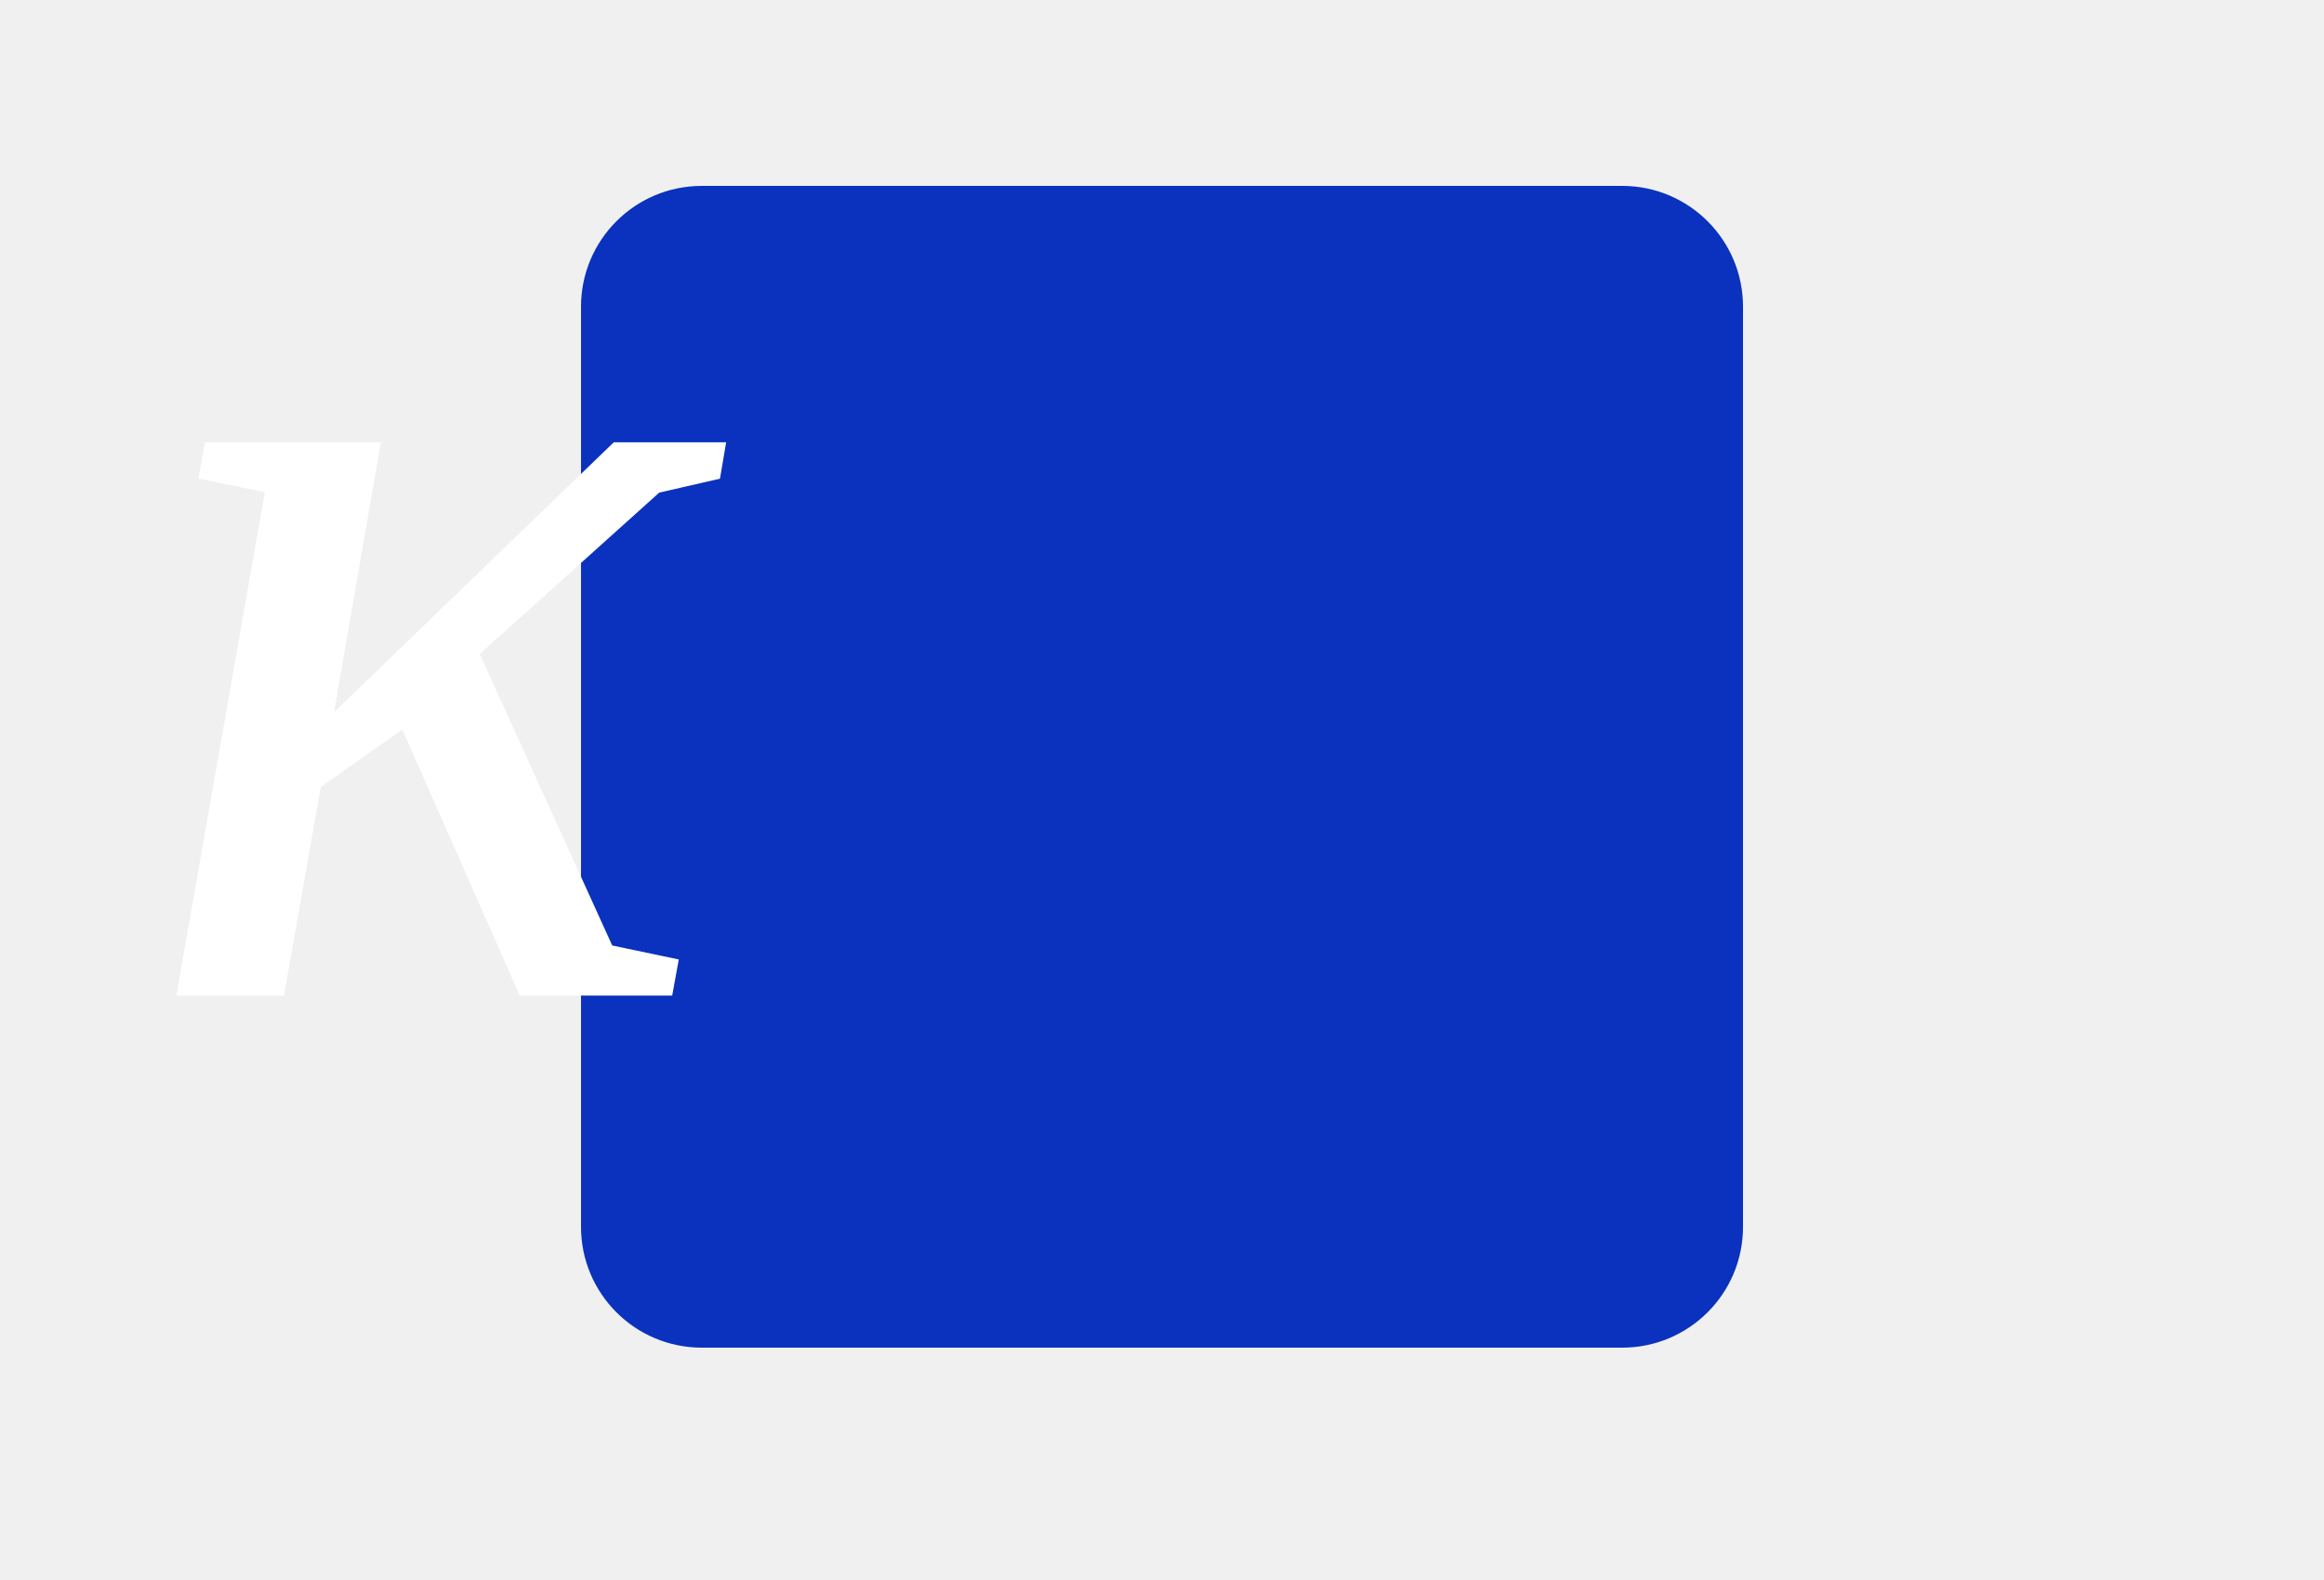
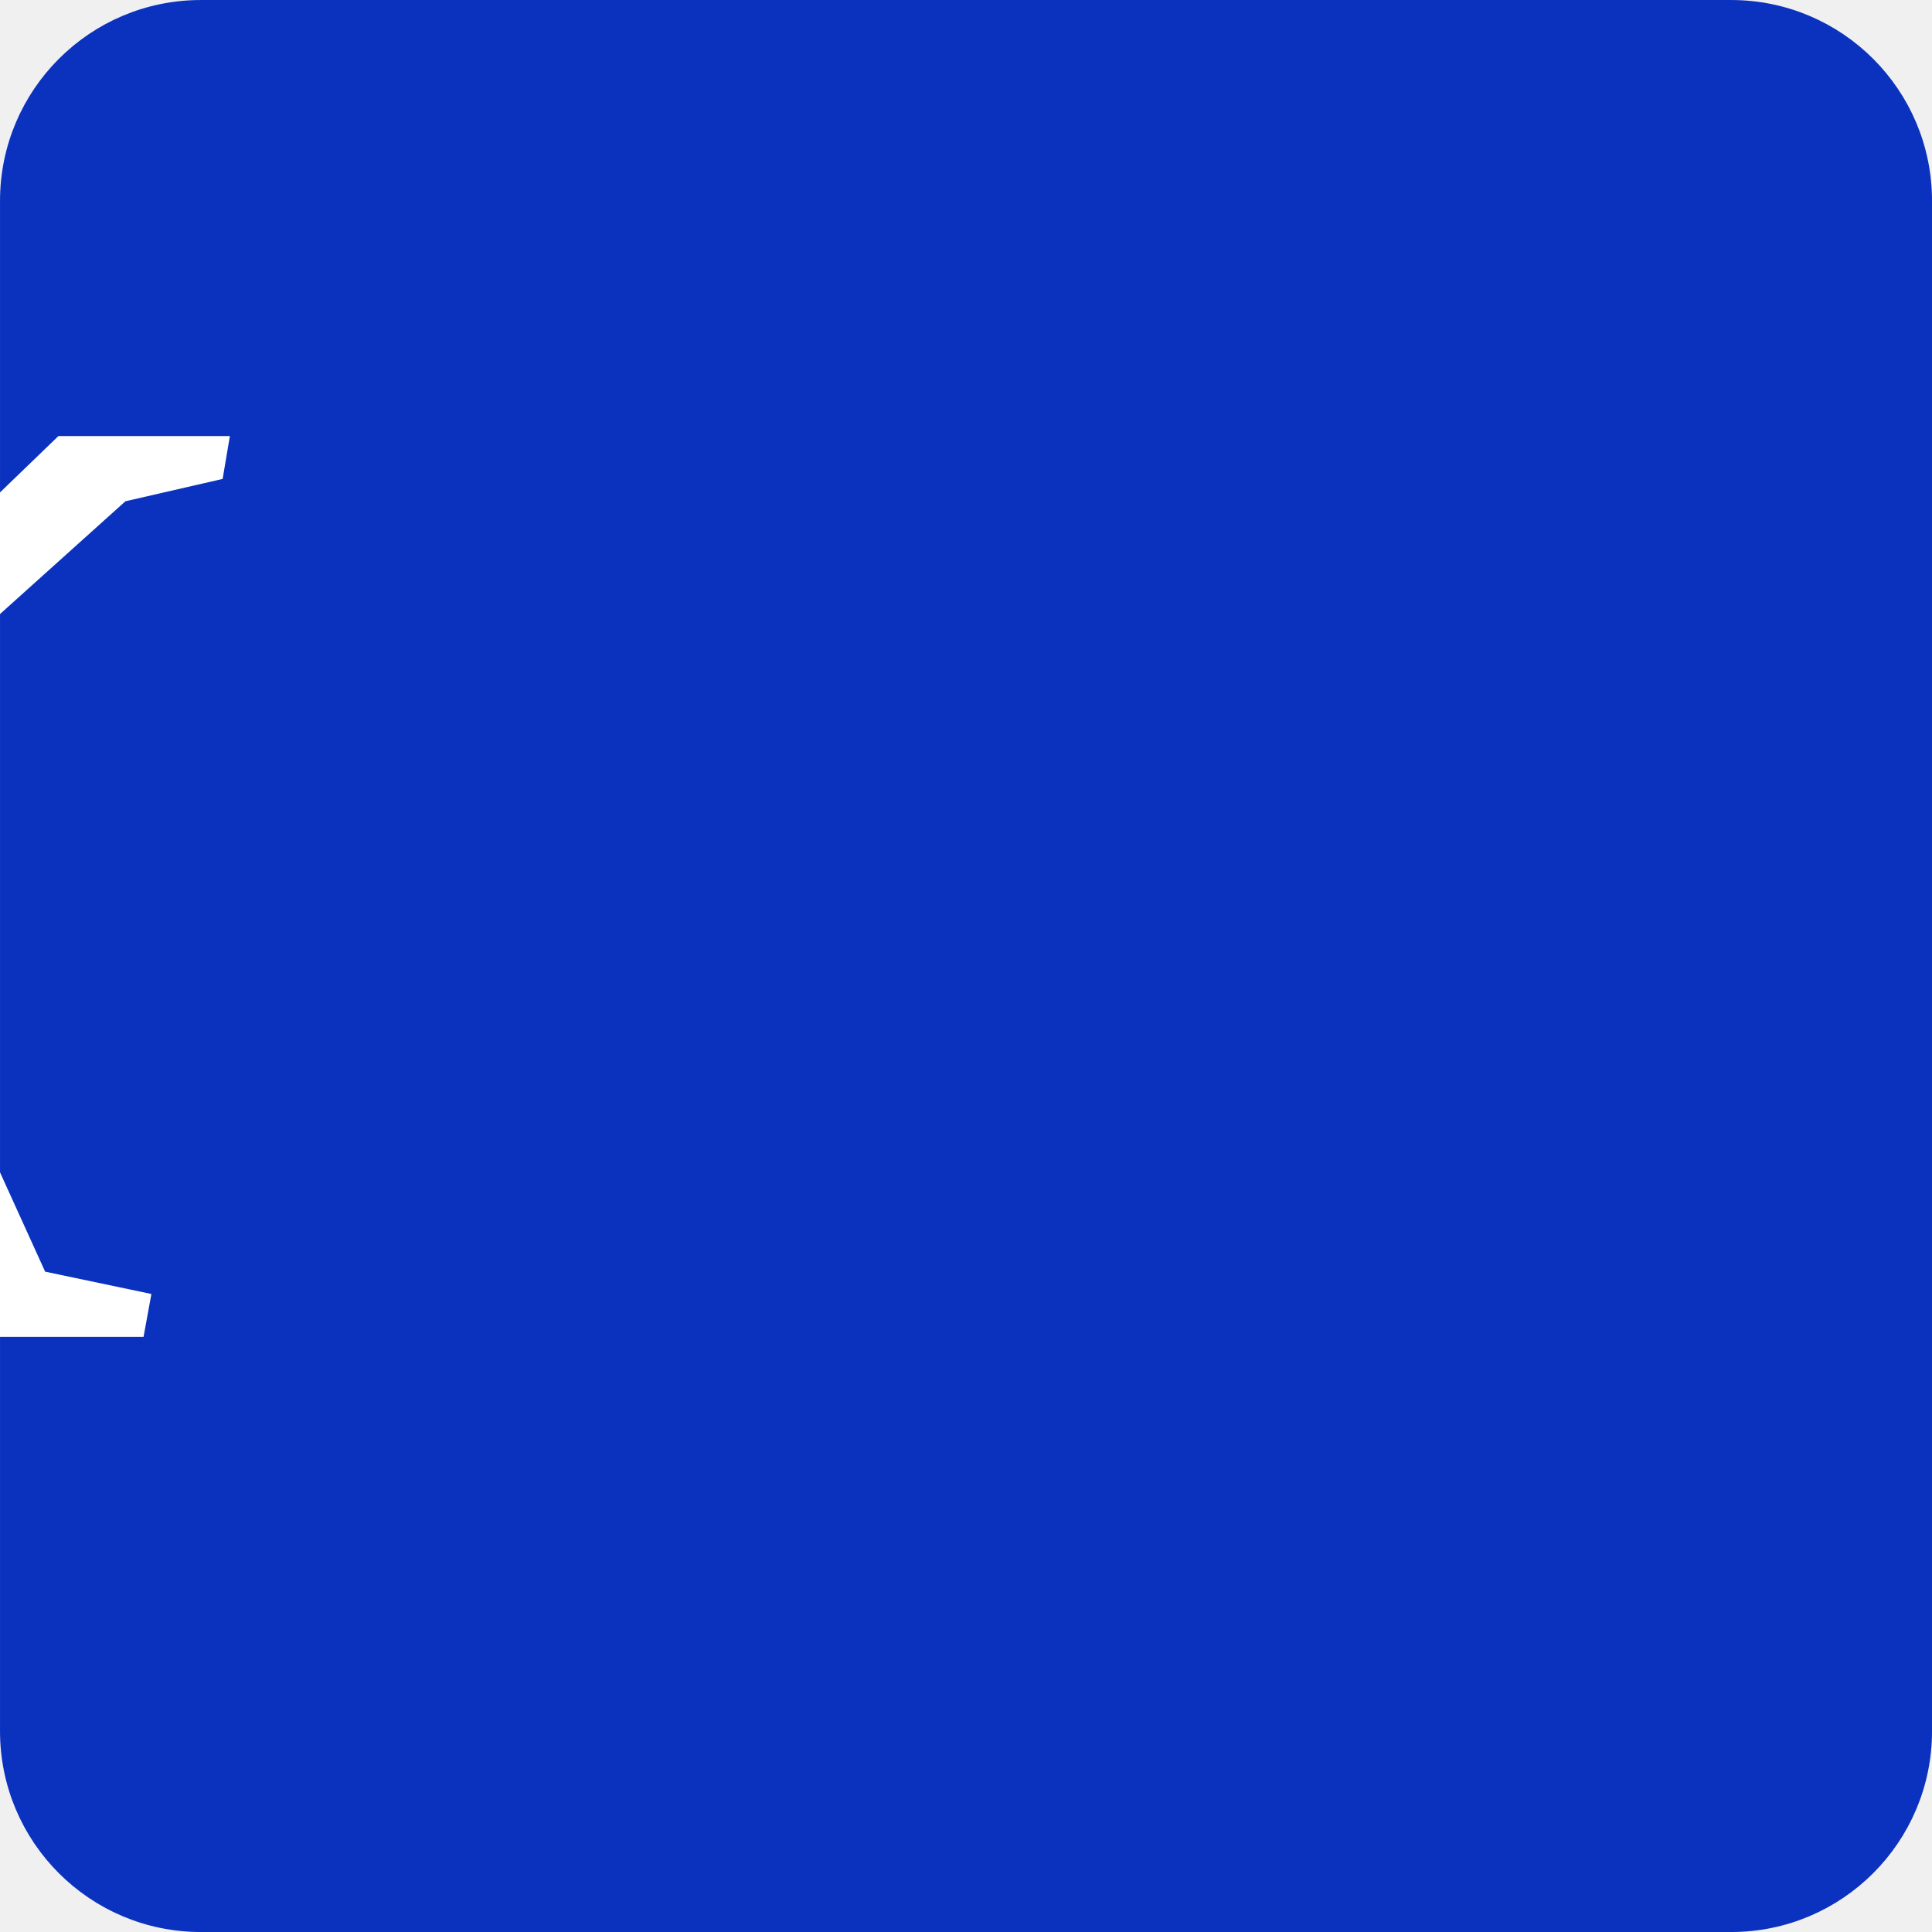
- <svg xmlns="http://www.w3.org/2000/svg" width="100mm" height="68mm" viewBox="0 0 100 68" version="1.1" id="svg50957">
+ <svg xmlns="http://www.w3.org/2000/svg" width="50mm" height="50mm" viewBox="0 0 50 50" version="1.1" id="svg50957">
  <defs id="defs50954" />
  <g id="layer1">
-     <rect style="fill:#0a32be;fill-rule:evenodd;stroke:#0a32be;stroke-width:0.495" id="rect51130" width="49.505" height="49.505" x="25.248" y="8.248" rx="4.95" ry="4.95" />
-     <text xml:space="preserve" style="font-size:50.8px;font-family:'Times New Roman';-inkscape-font-specification:'Times New Roman, ';text-align:center;text-anchor:middle;fill:#0a32be;fill-rule:evenodd;stroke:#0a32be;stroke-width:0.5" x="49.968" y="42.598" id="text51186">
-       <tspan id="tspan51184" style="font-style:italic;font-variant:normal;font-weight:normal;font-stretch:normal;font-size:50.8px;font-family:'Times New Roman';-inkscape-font-specification:'Times New Roman,  Italic';fill:#ffffff;fill-opacity:1;stroke:#ffffff;stroke-width:0.5" x="49.968" y="42.598">κ</tspan>
+     <rect style="fill:#0a32be;fill-rule:evenodd;stroke:#0a32be;stroke-width:0.495" id="rect51130" width="49.505" height="49.505" x="0.248" y="0.248" rx="4.95" ry="4.95" />
+     <text xml:space="preserve" style="font-size:50.8px;font-family:'Times New Roman';-inkscape-font-specification:'Times New Roman, ';text-align:center;text-anchor:middle;fill:#0a32be;fill-rule:evenodd;stroke:none;stroke-width:0.5" x="24.968" y="34.598" id="text51186">
+       <tspan id="tspan51184" style="font-style:italic;font-variant:normal;font-weight:normal;font-stretch:normal;font-size:50.8px;font-family:'Times New Roman';-inkscape-font-specification:'Times New Roman,  Italic';fill:#ffffff;fill-opacity:1;stroke:none;stroke-width:0.5" x="24.968" y="34.598">κ</tspan>
    </text>
  </g>
</svg>
